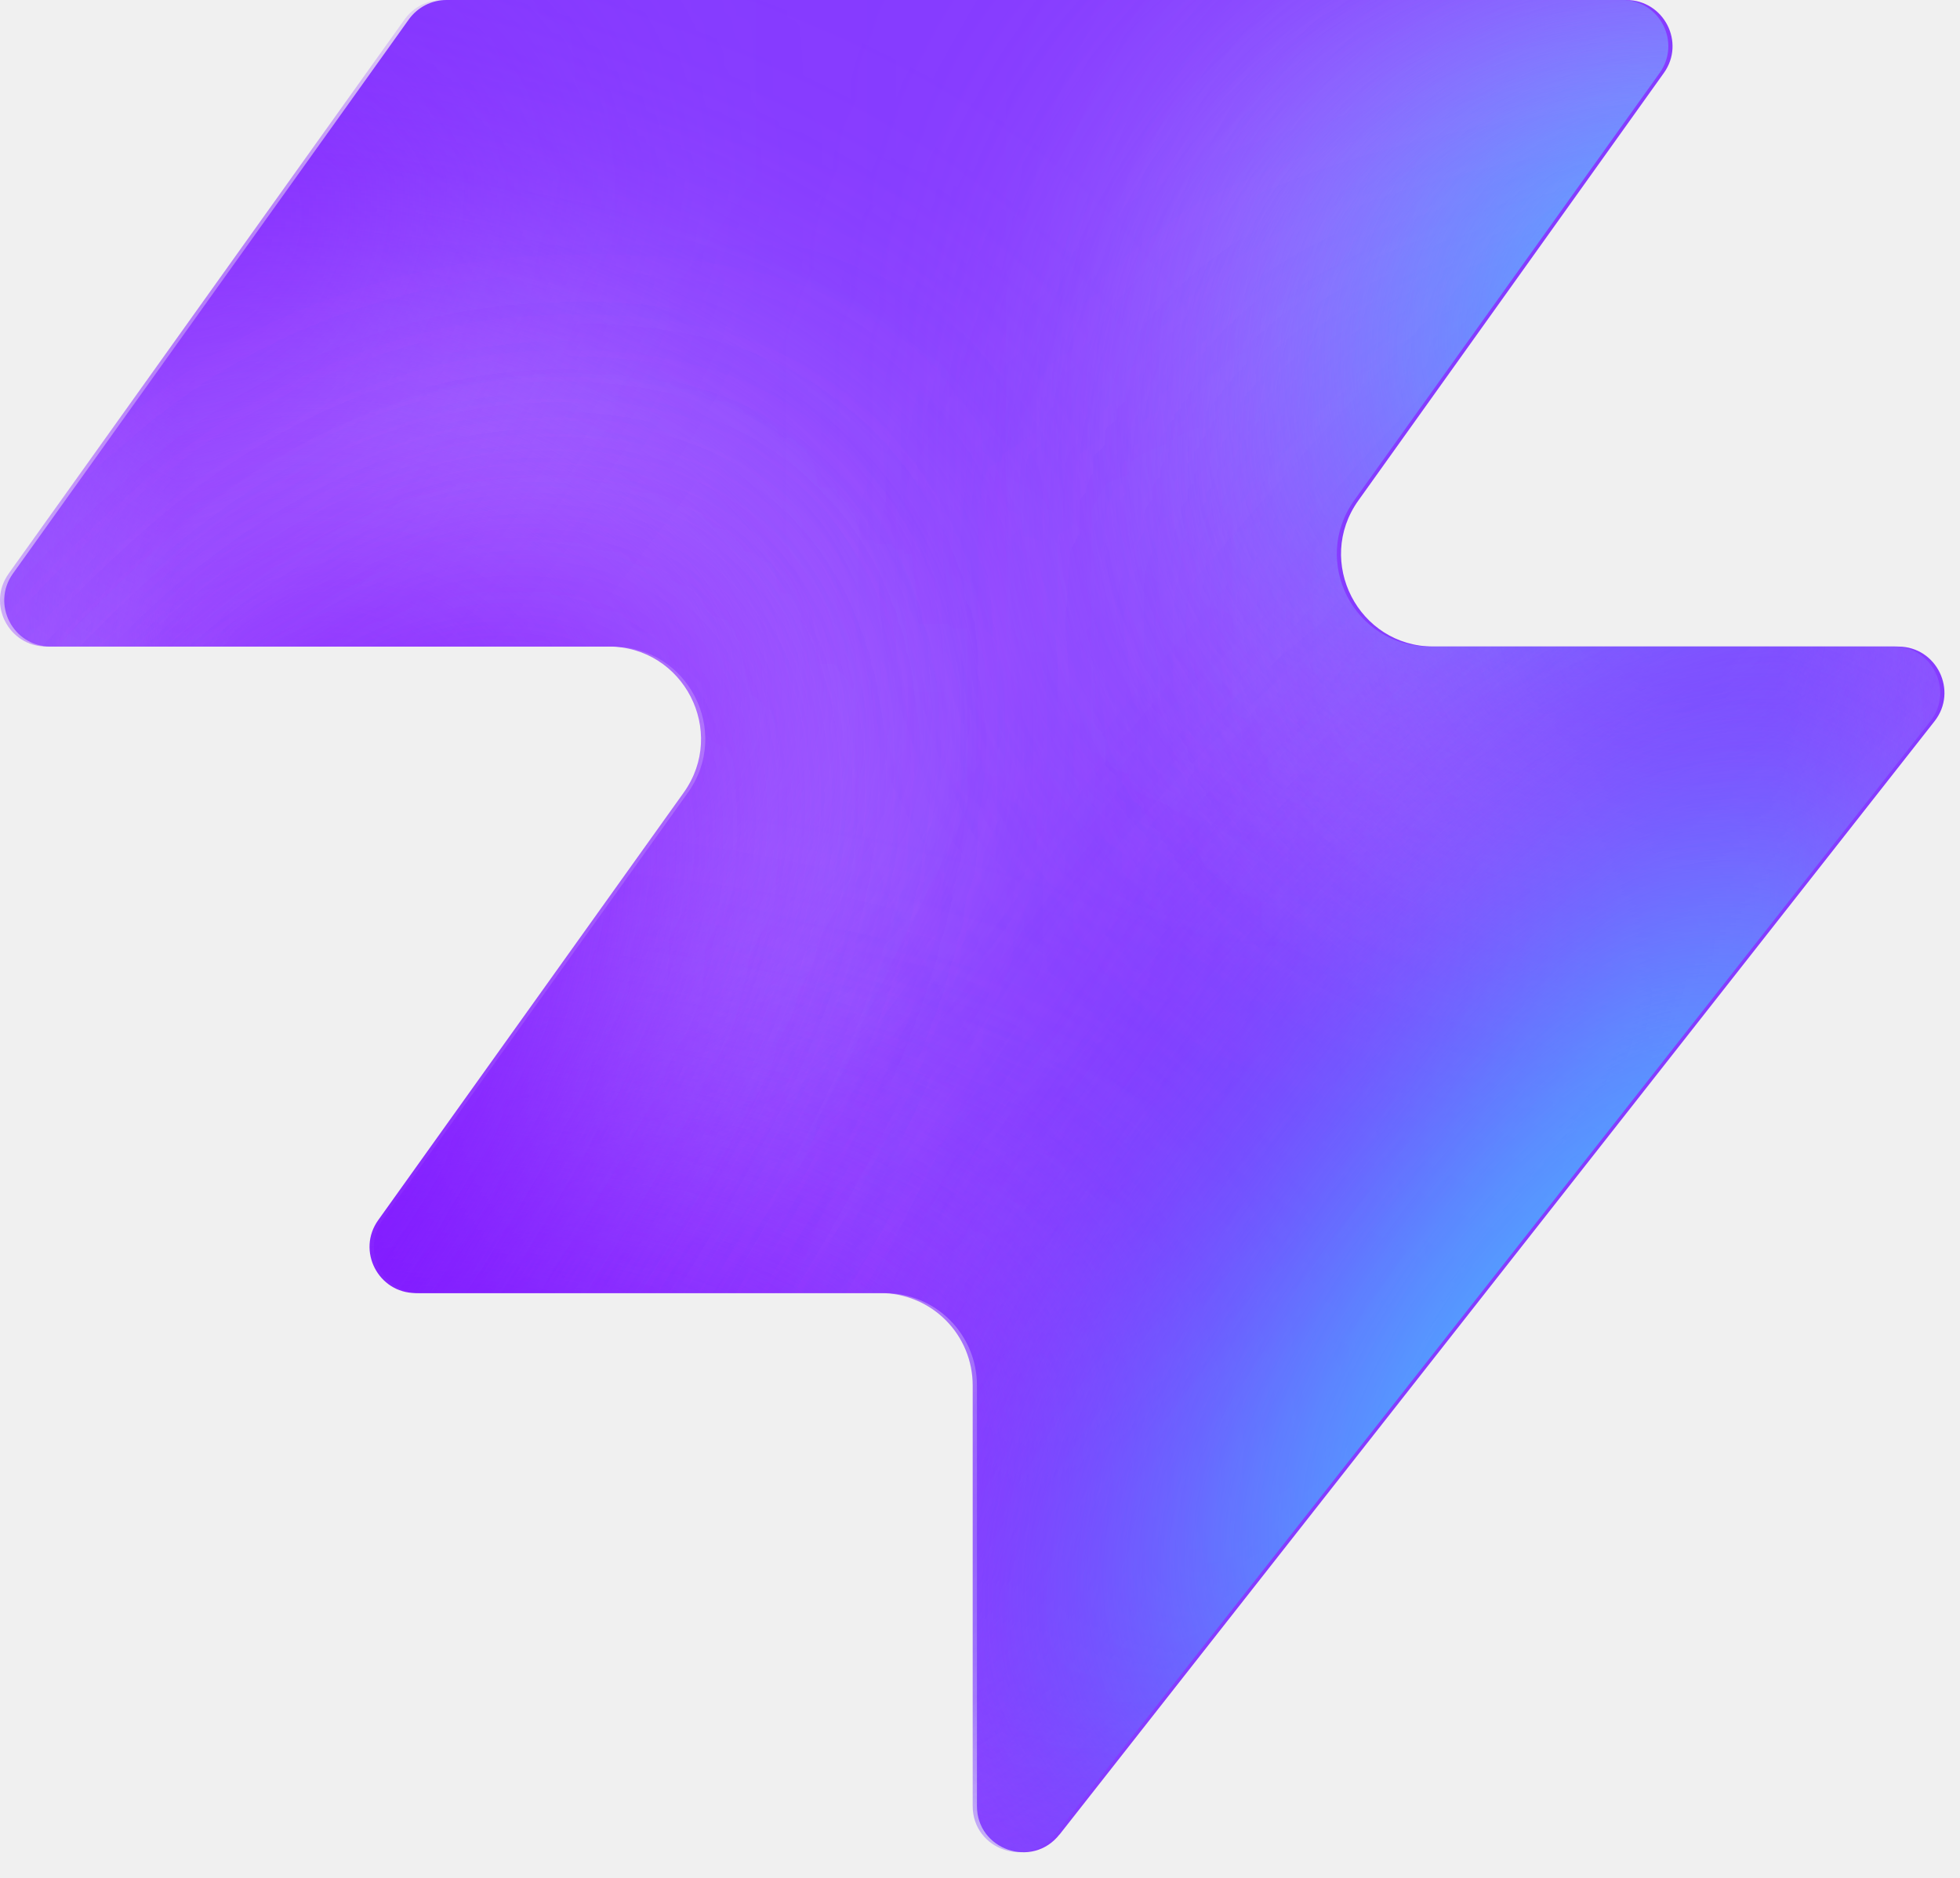
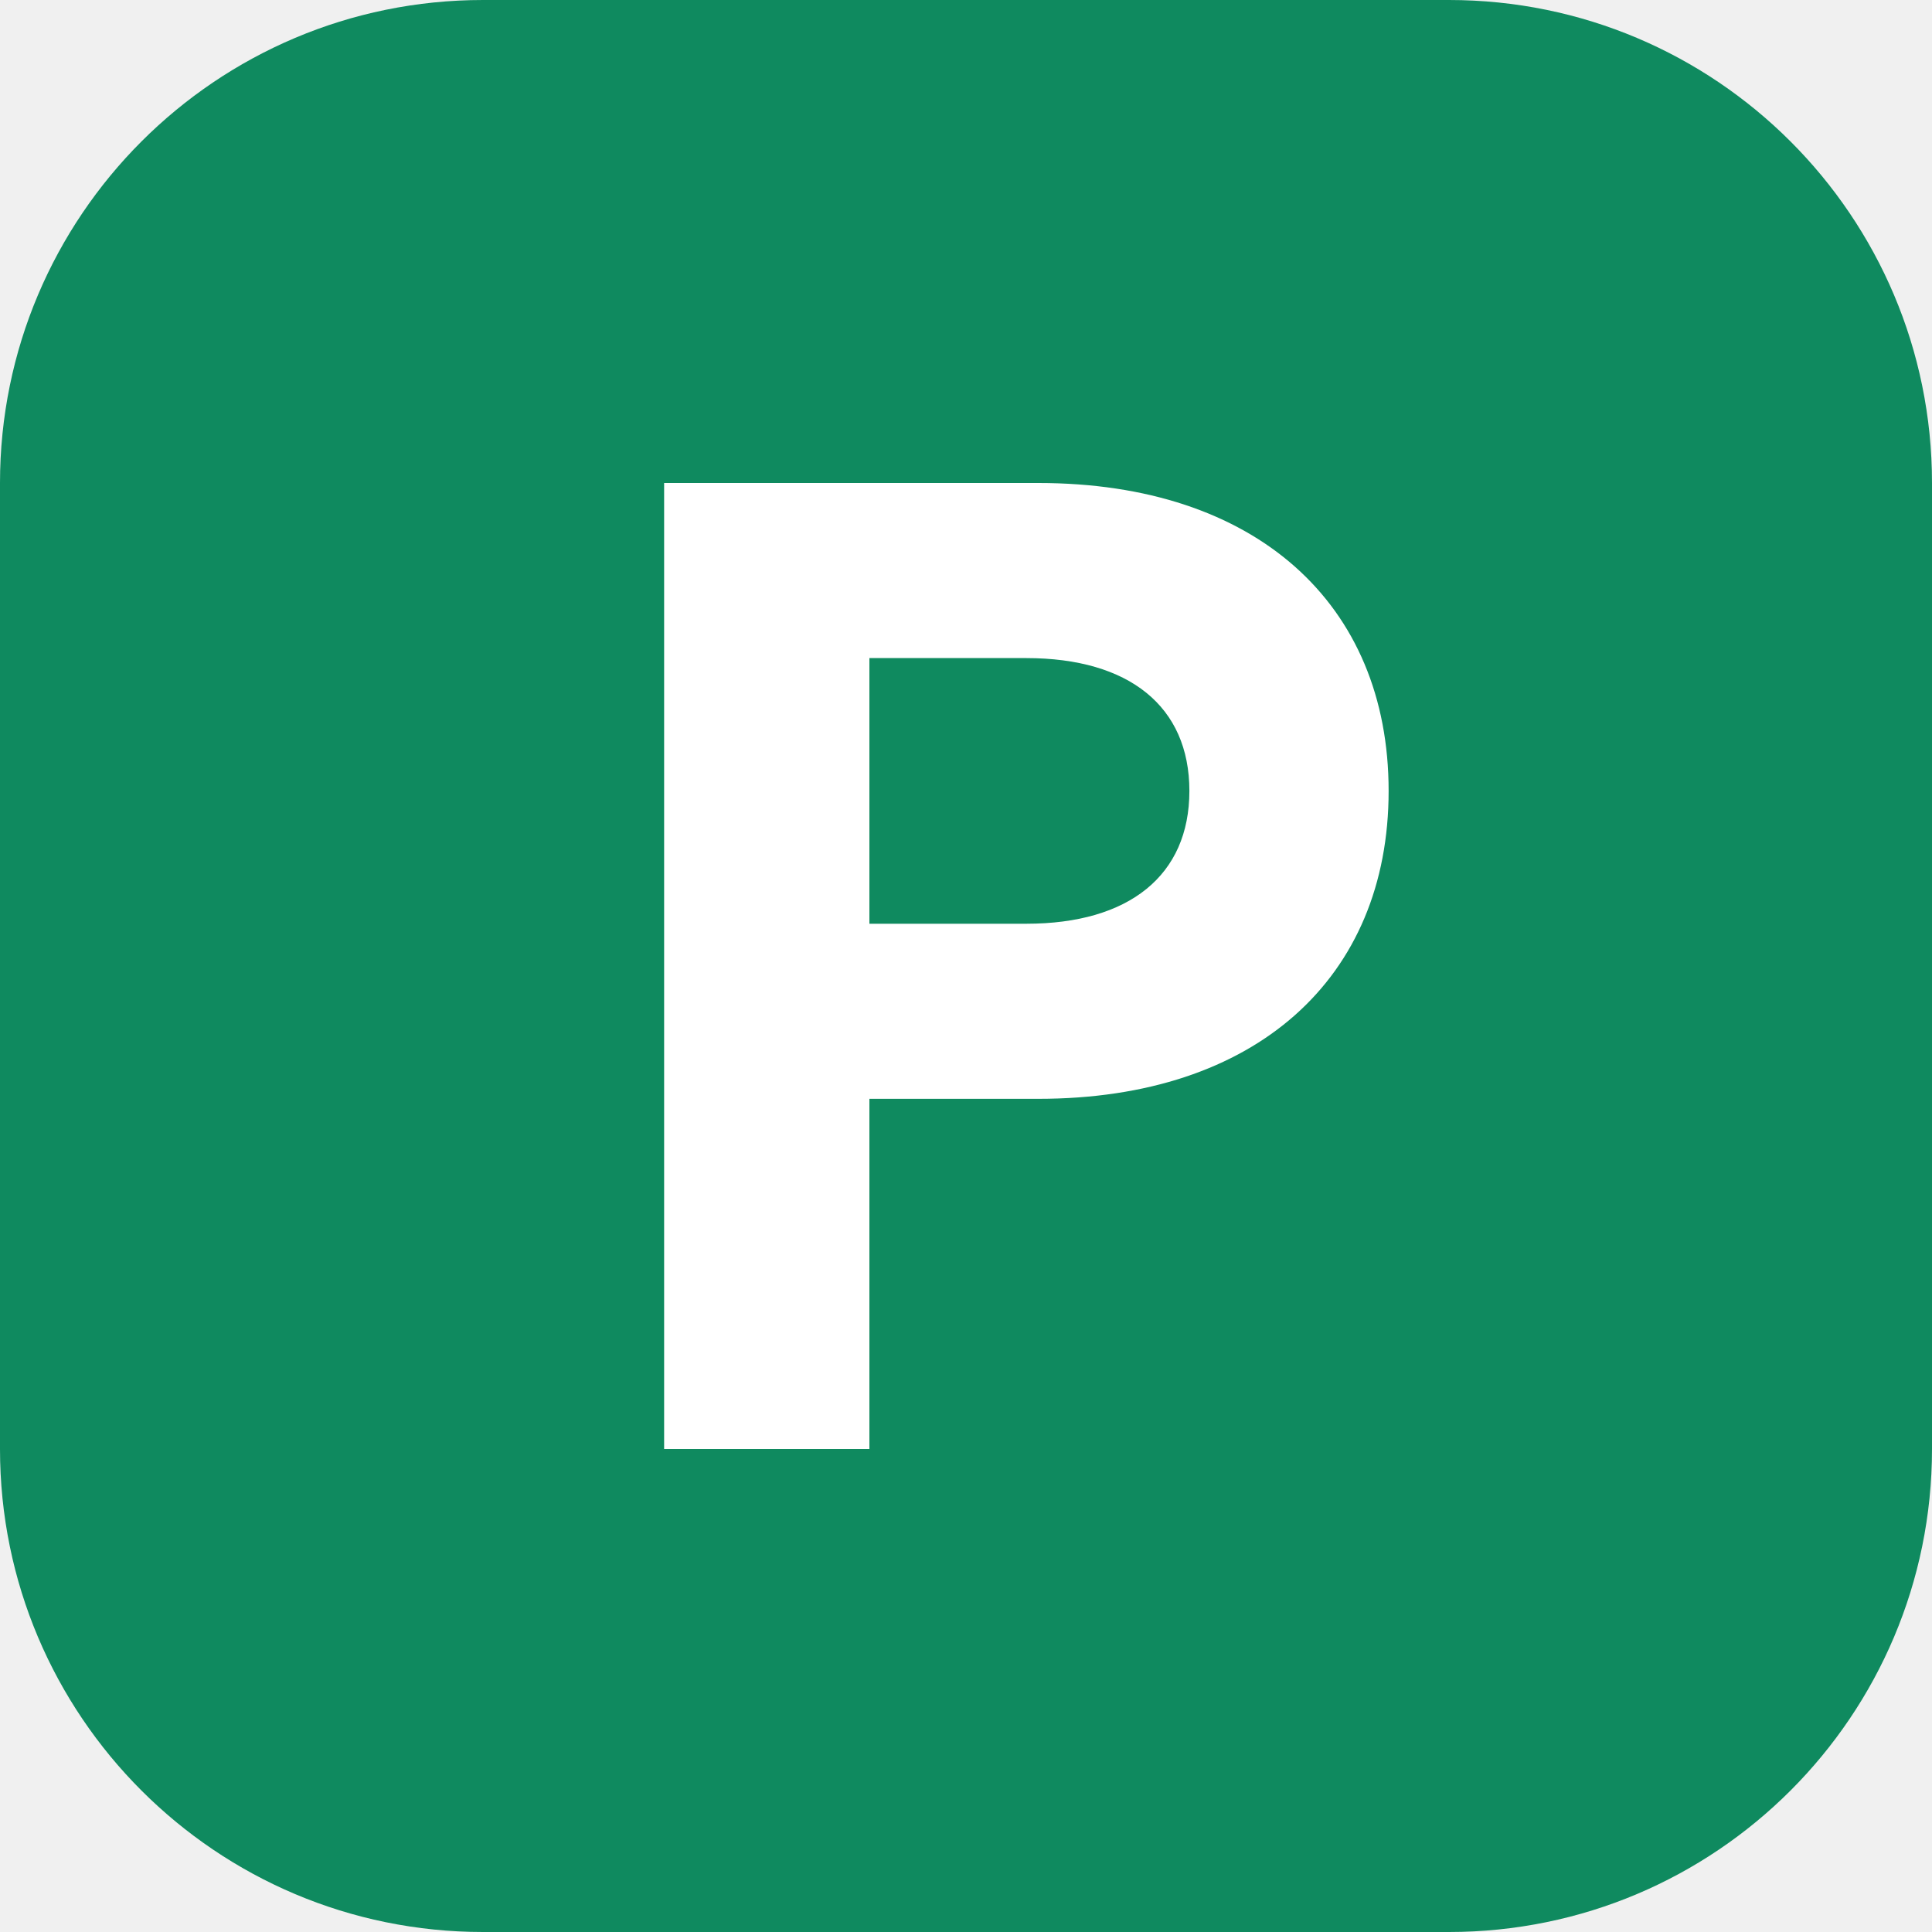
- <svg xmlns="http://www.w3.org/2000/svg" width="48" height="46" fill="none" viewBox="0 0 48 46">
-   <path fill="#863bff" d="M25.946 44.938c-.664.845-2.021.375-2.021-.698V33.937a2.26 2.26 0 0 0-2.262-2.262H10.287c-.92 0-1.456-1.04-.92-1.788l7.48-10.471c1.07-1.497 0-3.578-1.842-3.578H1.237c-.92 0-1.456-1.04-.92-1.788L10.013.474c.214-.297.556-.474.92-.474h28.894c.92 0 1.456 1.04.92 1.788l-7.48 10.471c-1.07 1.498 0 3.579 1.842 3.579h11.377c.943 0 1.473 1.088.89 1.83L25.947 44.94z" style="fill:#863bff;fill:color(display-p3 .525 .23 1);fill-opacity:1" />
-   <mask id="a" width="48" height="46" x="0" y="0" maskUnits="userSpaceOnUse" style="mask-type:alpha">
-     <path fill="#000" d="M25.842 44.938c-.664.844-2.021.375-2.021-.698V33.937a2.26 2.26 0 0 0-2.262-2.262H10.183c-.92 0-1.456-1.04-.92-1.788l7.48-10.471c1.07-1.498 0-3.579-1.842-3.579H1.133c-.92 0-1.456-1.04-.92-1.787L9.91.473c.214-.297.556-.474.92-.474h28.894c.92 0 1.456 1.04.92 1.788l-7.48 10.471c-1.07 1.498 0 3.578 1.842 3.578h11.377c.943 0 1.473 1.088.89 1.832L25.843 44.94z" style="fill:#000;fill-opacity:1" />
-   </mask>
-   <g mask="url(#a)">
-     <g filter="url(#b)">
-       <ellipse cx="5.508" cy="14.704" fill="#ede6ff" rx="5.508" ry="14.704" style="fill:#ede6ff;fill:color(display-p3 .927 .903 1);fill-opacity:1" transform="matrix(.00324 1 1 -.00324 -4.47 31.516)" />
-     </g>
-     <g filter="url(#c)">
-       <ellipse cx="10.399" cy="29.851" fill="#ede6ff" rx="10.399" ry="29.851" style="fill:#ede6ff;fill:color(display-p3 .927 .903 1);fill-opacity:1" transform="matrix(.00324 1 1 -.00324 -39.328 7.883)" />
-     </g>
-     <g filter="url(#d)">
-       <ellipse cx="5.508" cy="30.487" fill="#7e14ff" rx="5.508" ry="30.487" style="fill:#7e14ff;fill:color(display-p3 .492 .077 1);fill-opacity:1" transform="rotate(89.814 -25.913 -14.639)scale(1 -1)" />
-     </g>
-     <g filter="url(#e)">
-       <ellipse cx="5.508" cy="30.599" fill="#7e14ff" rx="5.508" ry="30.599" style="fill:#7e14ff;fill:color(display-p3 .492 .077 1);fill-opacity:1" transform="rotate(89.814 -32.644 -3.334)scale(1 -1)" />
-     </g>
-     <g filter="url(#f)">
-       <ellipse cx="5.508" cy="30.599" fill="#7e14ff" rx="5.508" ry="30.599" style="fill:#7e14ff;fill:color(display-p3 .492 .077 1);fill-opacity:1" transform="matrix(.00324 1 1 -.00324 -34.34 30.47)" />
-     </g>
-     <g filter="url(#g)">
-       <ellipse cx="14.072" cy="22.078" fill="#ede6ff" rx="14.072" ry="22.078" style="fill:#ede6ff;fill:color(display-p3 .927 .903 1);fill-opacity:1" transform="rotate(93.35 24.506 48.493)scale(-1 1)" />
-     </g>
-     <g filter="url(#h)">
-       <ellipse cx="3.47" cy="21.501" fill="#7e14ff" rx="3.47" ry="21.501" style="fill:#7e14ff;fill:color(display-p3 .492 .077 1);fill-opacity:1" transform="rotate(89.009 28.708 47.59)scale(-1 1)" />
-     </g>
-     <g filter="url(#i)">
-       <ellipse cx="3.47" cy="21.501" fill="#7e14ff" rx="3.47" ry="21.501" style="fill:#7e14ff;fill:color(display-p3 .492 .077 1);fill-opacity:1" transform="rotate(89.009 28.708 47.59)scale(-1 1)" />
-     </g>
-     <g filter="url(#j)">
-       <ellipse cx=".387" cy="8.972" fill="#7e14ff" rx="4.407" ry="29.108" style="fill:#7e14ff;fill:color(display-p3 .492 .077 1);fill-opacity:1" transform="rotate(39.51 .387 8.972)" />
-     </g>
-     <g filter="url(#k)">
-       <ellipse cx="47.523" cy="-6.092" fill="#7e14ff" rx="4.407" ry="29.108" style="fill:#7e14ff;fill:color(display-p3 .492 .077 1);fill-opacity:1" transform="rotate(37.892 47.523 -6.092)" />
-     </g>
-     <g filter="url(#l)">
-       <ellipse cx="41.412" cy="6.333" fill="#47bfff" rx="5.971" ry="9.665" style="fill:#47bfff;fill:color(display-p3 .28 .748 1);fill-opacity:1" transform="rotate(37.892 41.412 6.333)" />
-     </g>
-     <g filter="url(#m)">
-       <ellipse cx="-1.879" cy="38.332" fill="#7e14ff" rx="4.407" ry="29.108" style="fill:#7e14ff;fill:color(display-p3 .492 .077 1);fill-opacity:1" transform="rotate(37.892 -1.88 38.332)" />
-     </g>
-     <g filter="url(#n)">
-       <ellipse cx="-1.879" cy="38.332" fill="#7e14ff" rx="4.407" ry="29.108" style="fill:#7e14ff;fill:color(display-p3 .492 .077 1);fill-opacity:1" transform="rotate(37.892 -1.88 38.332)" />
-     </g>
-     <g filter="url(#o)">
-       <ellipse cx="35.651" cy="29.907" fill="#7e14ff" rx="4.407" ry="29.108" style="fill:#7e14ff;fill:color(display-p3 .492 .077 1);fill-opacity:1" transform="rotate(37.892 35.651 29.907)" />
-     </g>
-     <g filter="url(#p)">
-       <ellipse cx="38.418" cy="32.4" fill="#47bfff" rx="5.971" ry="15.297" style="fill:#47bfff;fill:color(display-p3 .28 .748 1);fill-opacity:1" transform="rotate(37.892 38.418 32.4)" />
-     </g>
-   </g>
-   <defs>
-     <filter id="b" width="60.045" height="41.654" x="-19.77" y="16.149" color-interpolation-filters="sRGB" filterUnits="userSpaceOnUse">
-       <feFlood flood-opacity="0" result="BackgroundImageFix" />
-       <feBlend in="SourceGraphic" in2="BackgroundImageFix" result="shape" />
-       <feGaussianBlur result="effect1_foregroundBlur_2002_17158" stdDeviation="7.659" />
-     </filter>
-     <filter id="c" width="90.34" height="51.437" x="-54.613" y="-7.533" color-interpolation-filters="sRGB" filterUnits="userSpaceOnUse">
-       <feFlood flood-opacity="0" result="BackgroundImageFix" />
-       <feBlend in="SourceGraphic" in2="BackgroundImageFix" result="shape" />
-       <feGaussianBlur result="effect1_foregroundBlur_2002_17158" stdDeviation="7.659" />
-     </filter>
-     <filter id="d" width="79.355" height="29.4" x="-49.64" y="2.03" color-interpolation-filters="sRGB" filterUnits="userSpaceOnUse">
-       <feFlood flood-opacity="0" result="BackgroundImageFix" />
-       <feBlend in="SourceGraphic" in2="BackgroundImageFix" result="shape" />
-       <feGaussianBlur result="effect1_foregroundBlur_2002_17158" stdDeviation="4.596" />
-     </filter>
-     <filter id="e" width="79.579" height="29.4" x="-45.045" y="20.029" color-interpolation-filters="sRGB" filterUnits="userSpaceOnUse">
-       <feFlood flood-opacity="0" result="BackgroundImageFix" />
-       <feBlend in="SourceGraphic" in2="BackgroundImageFix" result="shape" />
-       <feGaussianBlur result="effect1_foregroundBlur_2002_17158" stdDeviation="4.596" />
-     </filter>
-     <filter id="f" width="79.579" height="29.4" x="-43.513" y="21.178" color-interpolation-filters="sRGB" filterUnits="userSpaceOnUse">
-       <feFlood flood-opacity="0" result="BackgroundImageFix" />
-       <feBlend in="SourceGraphic" in2="BackgroundImageFix" result="shape" />
-       <feGaussianBlur result="effect1_foregroundBlur_2002_17158" stdDeviation="4.596" />
-     </filter>
-     <filter id="g" width="74.749" height="58.852" x="15.756" y="-17.901" color-interpolation-filters="sRGB" filterUnits="userSpaceOnUse">
-       <feFlood flood-opacity="0" result="BackgroundImageFix" />
-       <feBlend in="SourceGraphic" in2="BackgroundImageFix" result="shape" />
-       <feGaussianBlur result="effect1_foregroundBlur_2002_17158" stdDeviation="7.659" />
-     </filter>
-     <filter id="h" width="61.377" height="25.362" x="23.548" y="2.284" color-interpolation-filters="sRGB" filterUnits="userSpaceOnUse">
-       <feFlood flood-opacity="0" result="BackgroundImageFix" />
-       <feBlend in="SourceGraphic" in2="BackgroundImageFix" result="shape" />
-       <feGaussianBlur result="effect1_foregroundBlur_2002_17158" stdDeviation="4.596" />
-     </filter>
-     <filter id="i" width="61.377" height="25.362" x="23.548" y="2.284" color-interpolation-filters="sRGB" filterUnits="userSpaceOnUse">
-       <feFlood flood-opacity="0" result="BackgroundImageFix" />
-       <feBlend in="SourceGraphic" in2="BackgroundImageFix" result="shape" />
-       <feGaussianBlur result="effect1_foregroundBlur_2002_17158" stdDeviation="4.596" />
-     </filter>
-     <filter id="j" width="56.045" height="63.649" x="-27.636" y="-22.853" color-interpolation-filters="sRGB" filterUnits="userSpaceOnUse">
-       <feFlood flood-opacity="0" result="BackgroundImageFix" />
-       <feBlend in="SourceGraphic" in2="BackgroundImageFix" result="shape" />
-       <feGaussianBlur result="effect1_foregroundBlur_2002_17158" stdDeviation="4.596" />
-     </filter>
-     <filter id="k" width="54.814" height="64.646" x="20.116" y="-38.415" color-interpolation-filters="sRGB" filterUnits="userSpaceOnUse">
-       <feFlood flood-opacity="0" result="BackgroundImageFix" />
-       <feBlend in="SourceGraphic" in2="BackgroundImageFix" result="shape" />
-       <feGaussianBlur result="effect1_foregroundBlur_2002_17158" stdDeviation="4.596" />
-     </filter>
-     <filter id="l" width="33.541" height="35.313" x="24.641" y="-11.323" color-interpolation-filters="sRGB" filterUnits="userSpaceOnUse">
-       <feFlood flood-opacity="0" result="BackgroundImageFix" />
-       <feBlend in="SourceGraphic" in2="BackgroundImageFix" result="shape" />
-       <feGaussianBlur result="effect1_foregroundBlur_2002_17158" stdDeviation="4.596" />
-     </filter>
-     <filter id="m" width="54.814" height="64.646" x="-29.286" y="6.009" color-interpolation-filters="sRGB" filterUnits="userSpaceOnUse">
-       <feFlood flood-opacity="0" result="BackgroundImageFix" />
-       <feBlend in="SourceGraphic" in2="BackgroundImageFix" result="shape" />
-       <feGaussianBlur result="effect1_foregroundBlur_2002_17158" stdDeviation="4.596" />
-     </filter>
-     <filter id="n" width="54.814" height="64.646" x="-29.286" y="6.009" color-interpolation-filters="sRGB" filterUnits="userSpaceOnUse">
-       <feFlood flood-opacity="0" result="BackgroundImageFix" />
-       <feBlend in="SourceGraphic" in2="BackgroundImageFix" result="shape" />
-       <feGaussianBlur result="effect1_foregroundBlur_2002_17158" stdDeviation="4.596" />
-     </filter>
-     <filter id="o" width="54.814" height="64.646" x="8.244" y="-2.416" color-interpolation-filters="sRGB" filterUnits="userSpaceOnUse">
-       <feFlood flood-opacity="0" result="BackgroundImageFix" />
-       <feBlend in="SourceGraphic" in2="BackgroundImageFix" result="shape" />
-       <feGaussianBlur result="effect1_foregroundBlur_2002_17158" stdDeviation="4.596" />
-     </filter>
-     <filter id="p" width="39.409" height="43.623" x="18.713" y="10.588" color-interpolation-filters="sRGB" filterUnits="userSpaceOnUse">
-       <feFlood flood-opacity="0" result="BackgroundImageFix" />
-       <feBlend in="SourceGraphic" in2="BackgroundImageFix" result="shape" />
-       <feGaussianBlur result="effect1_foregroundBlur_2002_17158" stdDeviation="4.596" />
-     </filter>
-   </defs>
+ <svg xmlns="http://www.w3.org/2000/svg" viewBox="0 0 32 32">
+   <rect width="32" height="32" rx="8" fill="#0f8a5f" />
+   <path d="M11 24V8h6.2c3.6 0 5.8 2 5.8 5.1s-2.2 5.1-5.8 5.1H14.4V24H11zm3.4-8.7h2.6c1.7 0 2.7-.8 2.7-2.2s-1-2.2-2.7-2.2h-2.6v4.4z" fill="#fff" />
</svg>
